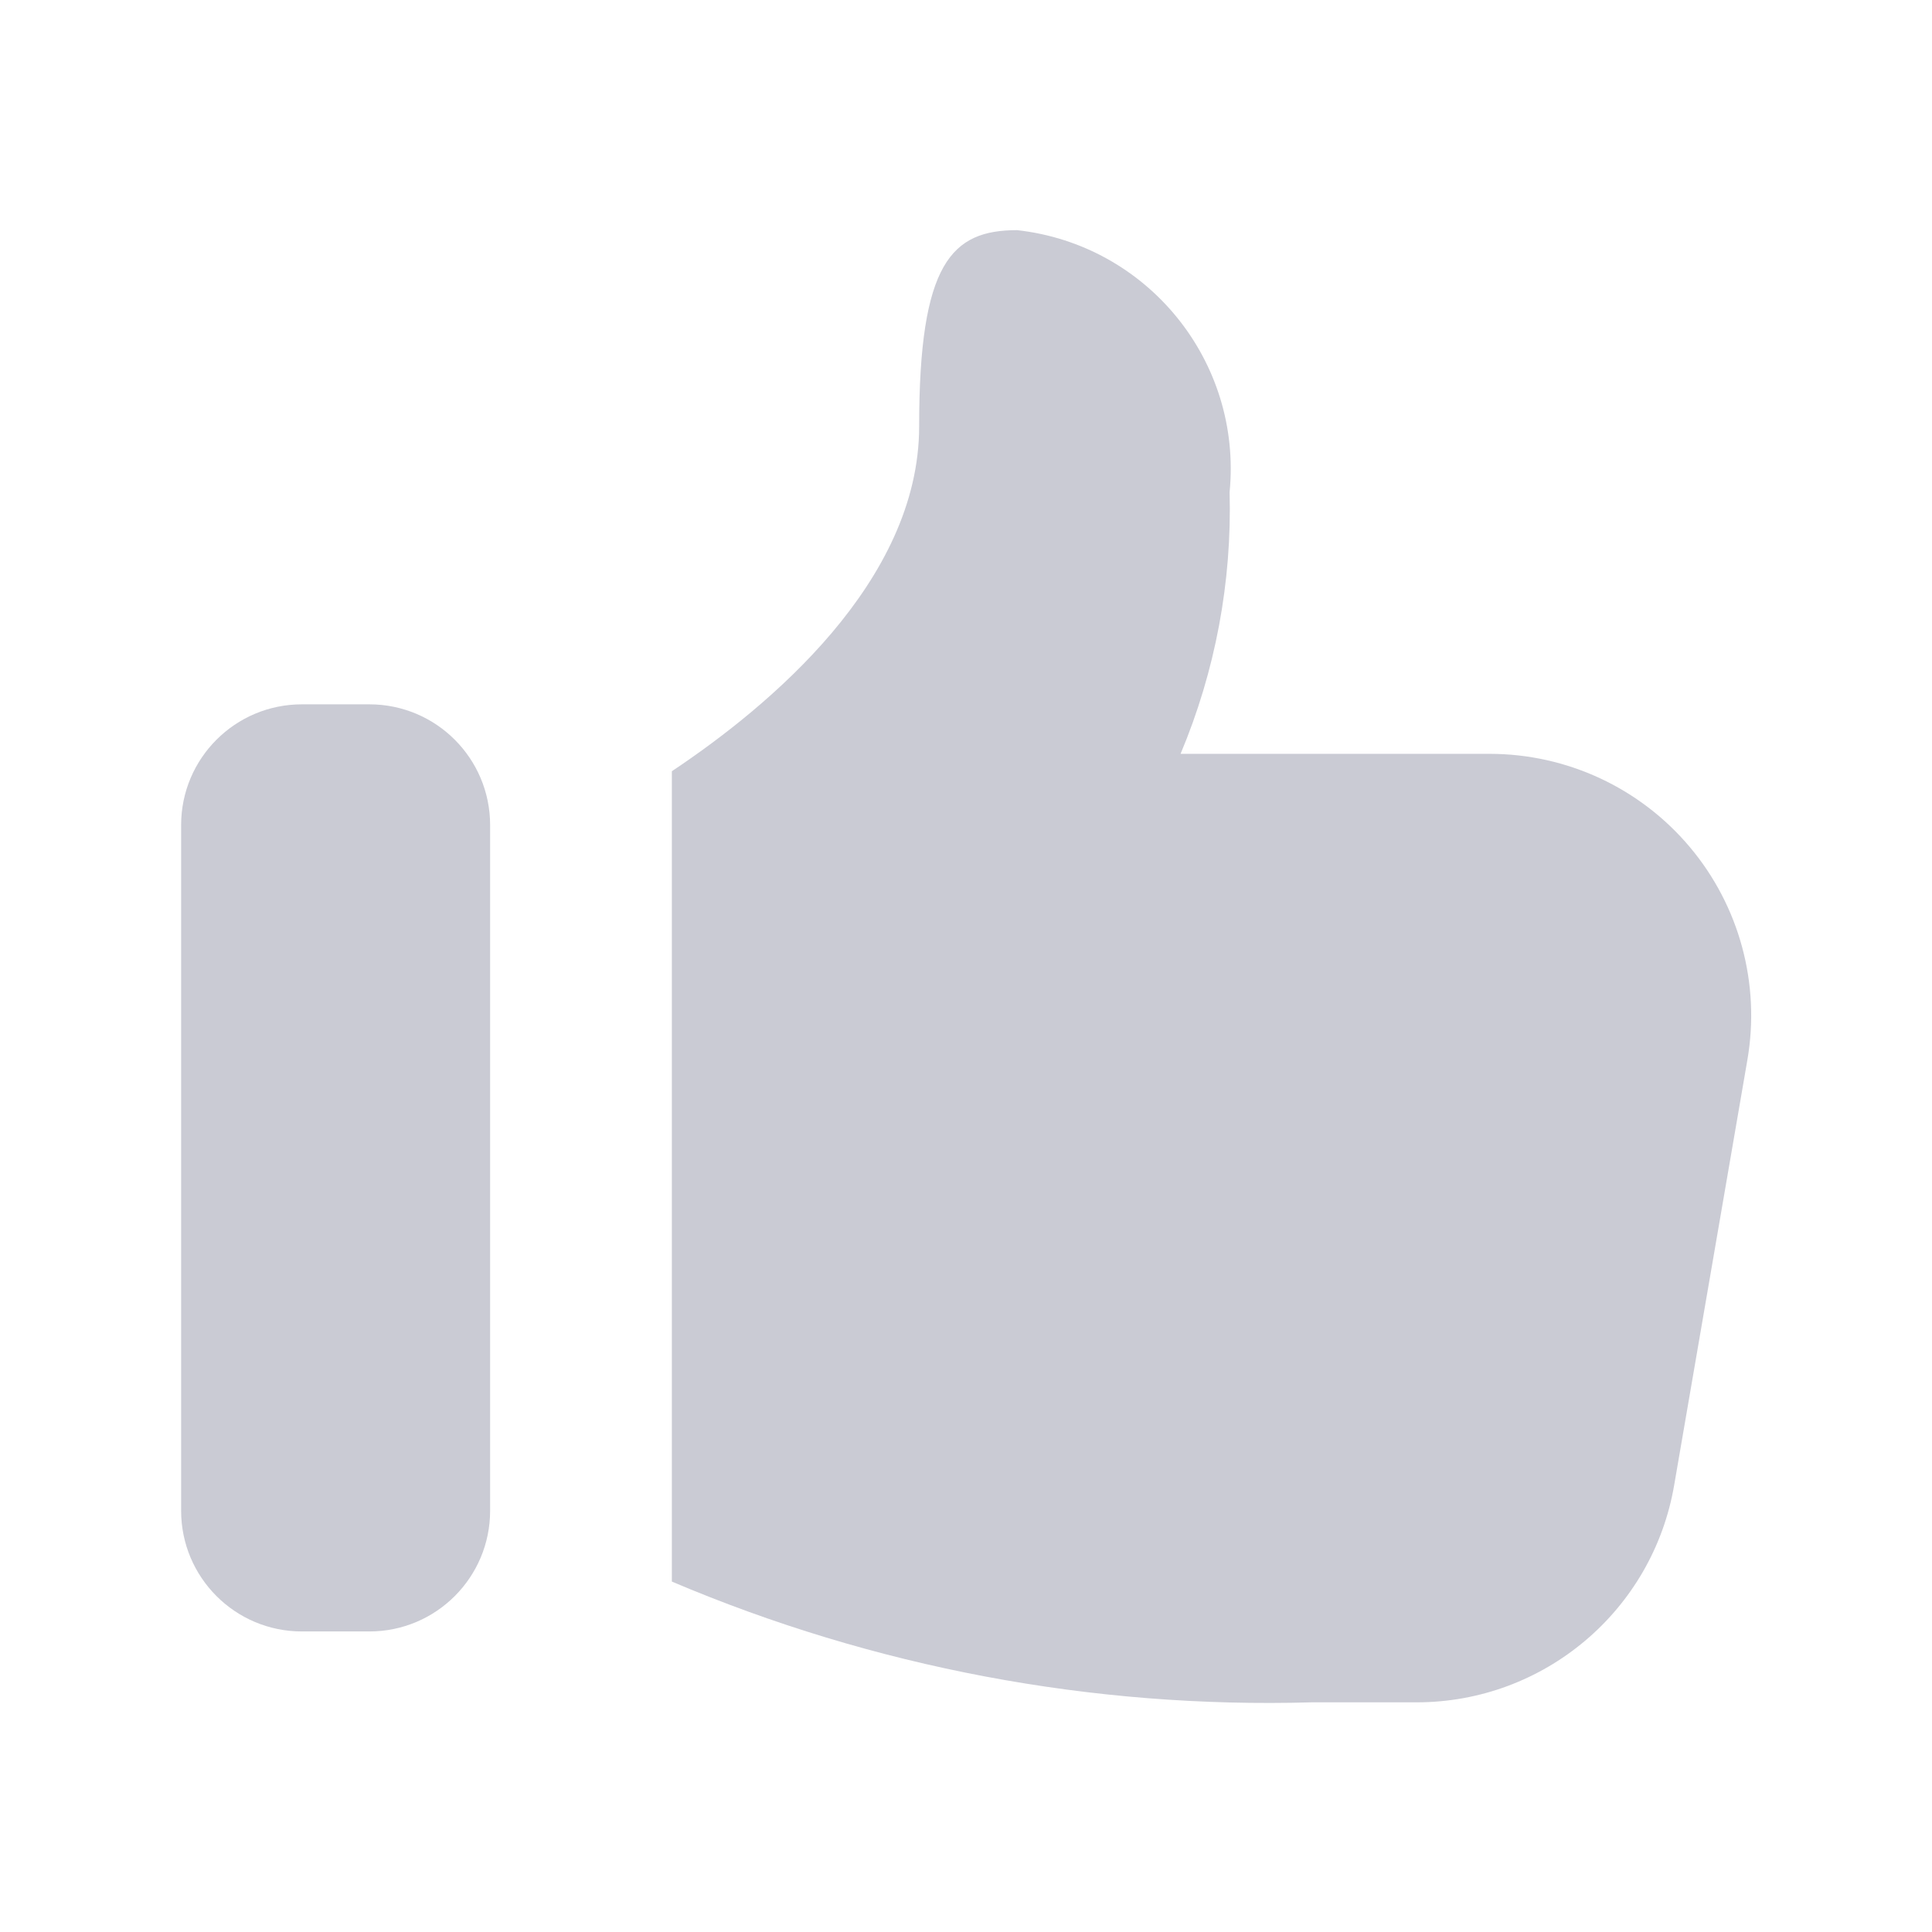
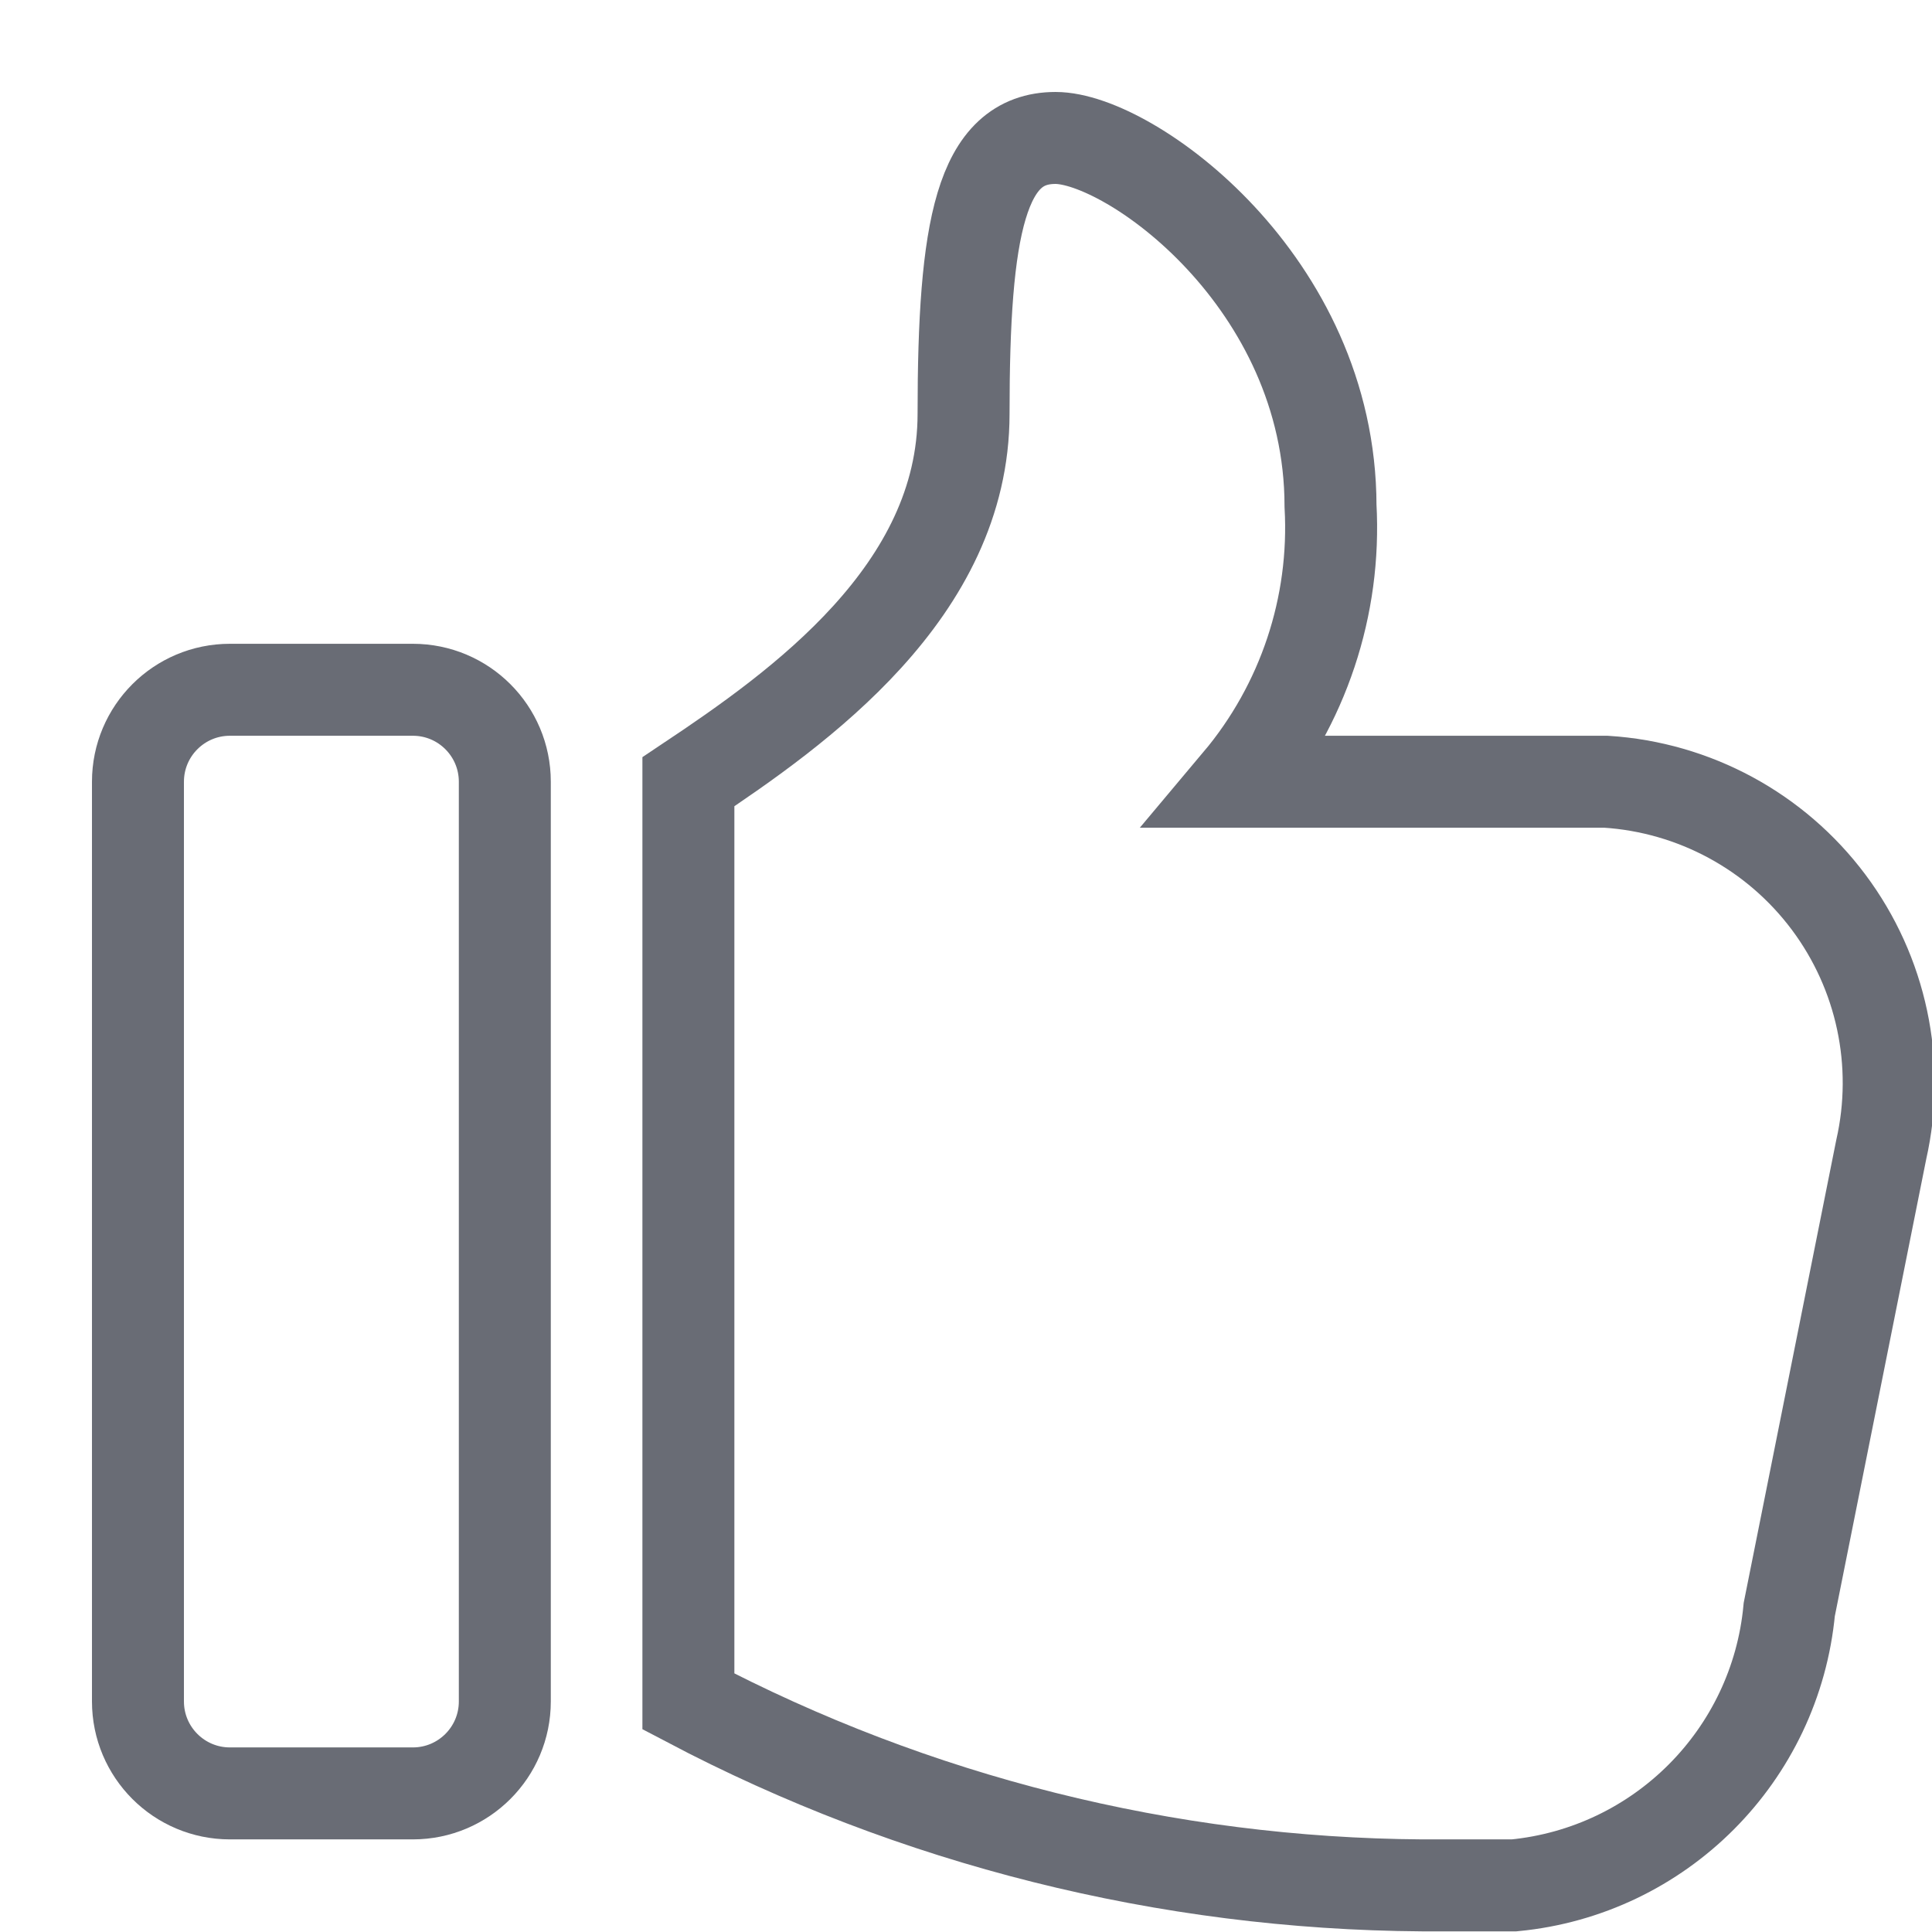
- <svg xmlns="http://www.w3.org/2000/svg" width="16" height="16" viewBox="0 0 16 16">
+ <svg xmlns="http://www.w3.org/2000/svg" width="21.007" height="21" viewBox="0 0 21.007 21">
  <g id="ic_thumbs" transform="translate(-19 -415)">
-     <rect id="사각형_19" data-name="사각형 19" width="16" height="16" transform="translate(19 415)" fill="none" />
-     <g id="그룹_22" data-name="그룹 22" transform="translate(20.5 416.906)">
-       <rect id="사각형_18" data-name="사각형 18" width="2.559" height="7.678" rx="1" transform="translate(0 3.927)" fill="#cacbd4" />
-       <path id="패스_86" data-name="패스 86" d="M9.611.5C9.069.5,8.8.771,8.8,2.125c0,1.287-1.247,2.322-2.048,2.856v6.711a12.632,12.632,0,0,0,5.3,1h.866a2.164,2.164,0,0,0,2.135-1.8l.606-3.52a2.166,2.166,0,0,0-2.134-2.535H10.965a5.232,5.232,0,0,0,.406-2.167A1.989,1.989,0,0,0,9.611.5Z" transform="translate(-2.688 -0.5)" fill="#cacbd4" />
+     <rect id="사각형_19" data-name="사각형 19" width="21" height="21" transform="translate(19 415)" fill="none" />
+     <g id="그룹_1829" data-name="그룹 1829">
+       <g id="그룹_1827" data-name="그룹 1827" transform="translate(20.25 416.859)">
+         <rect id="사각형_18" data-name="사각형 18" width="3.989" height="12" rx="1" transform="translate(0.25 5.641)" fill="none" stroke="#696c75" stroke-miterlimit="10" stroke-width="1" />
+         <path id="패스_86" data-name="패스 86" d="M10.9.141c-.81,0-1,.969-1,3,0,1.931-1.793,3.2-2.992,4v10a17.378,17.378,0,0,0,7.978,2h1a3.325,3.325,0,0,0,2.992-3l1-5a3.281,3.281,0,0,0-2.992-4H12.89a4.292,4.292,0,0,0,1-3C13.887,1.7,11.705.141,10.9.141Z" transform="translate(-0.673 -0.5)" fill="none" stroke="#696c75" stroke-miterlimit="10" stroke-width="1" />
+       </g>
    </g>
  </g>
</svg>
